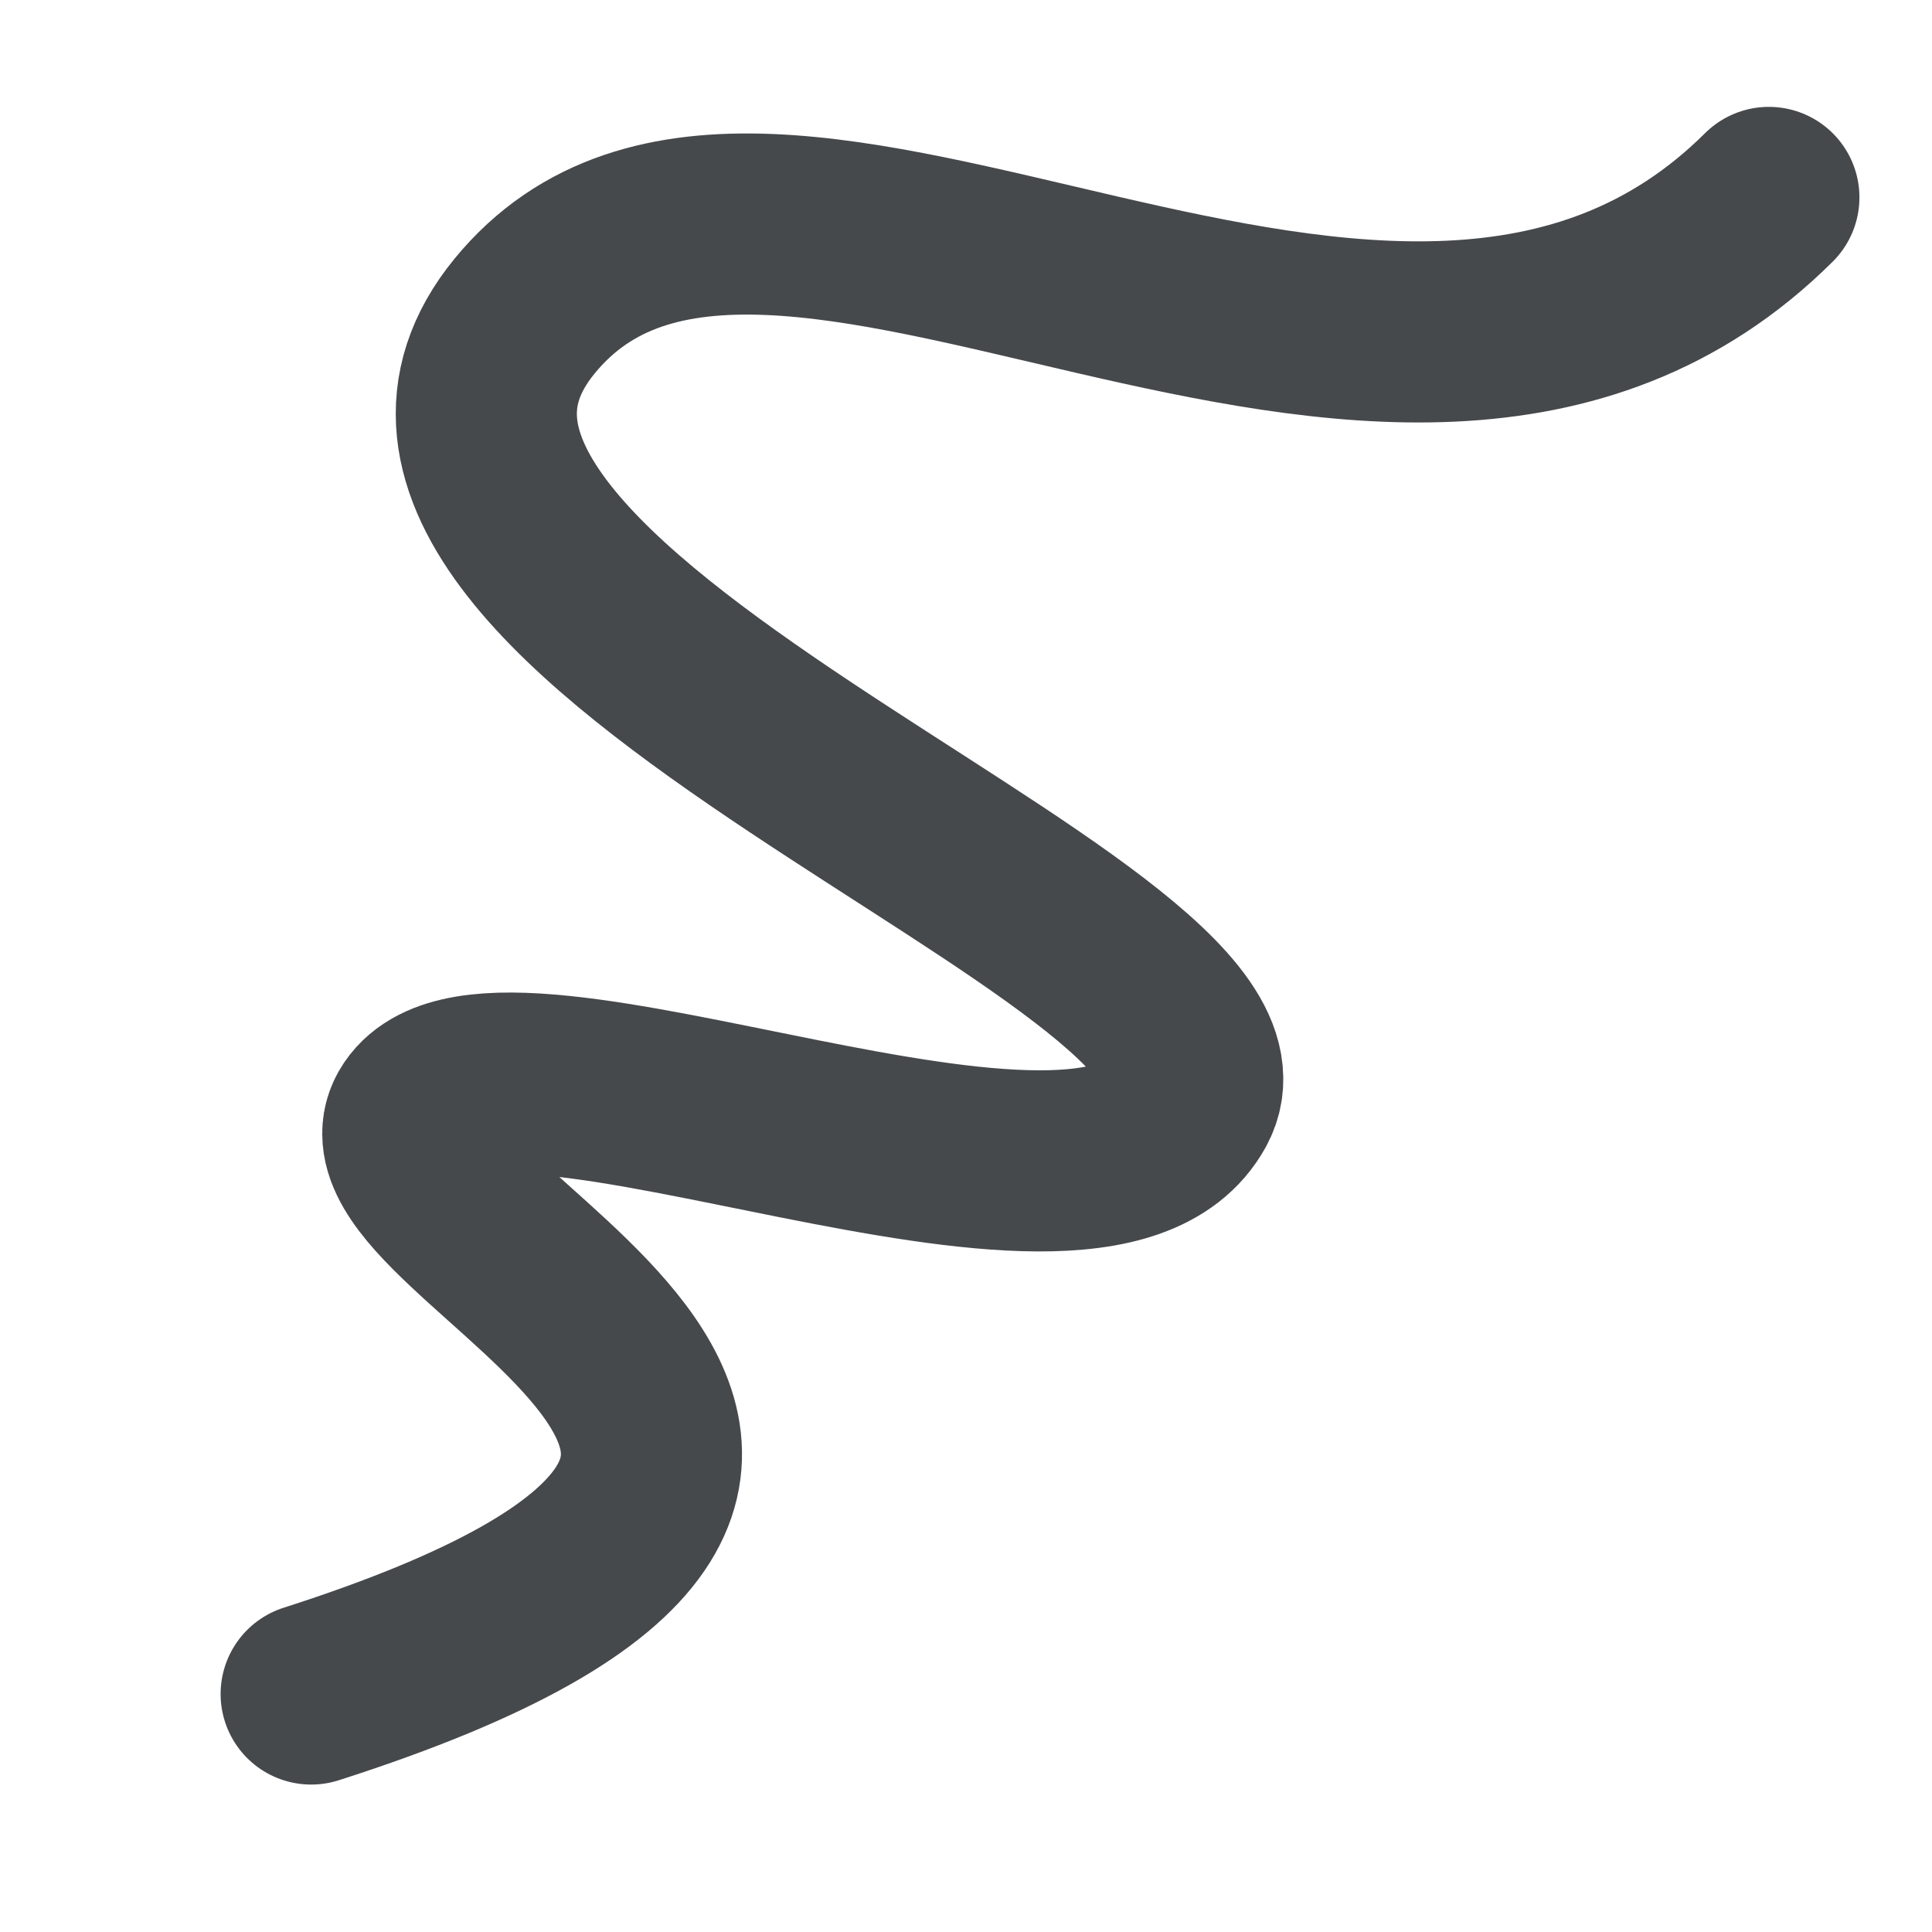
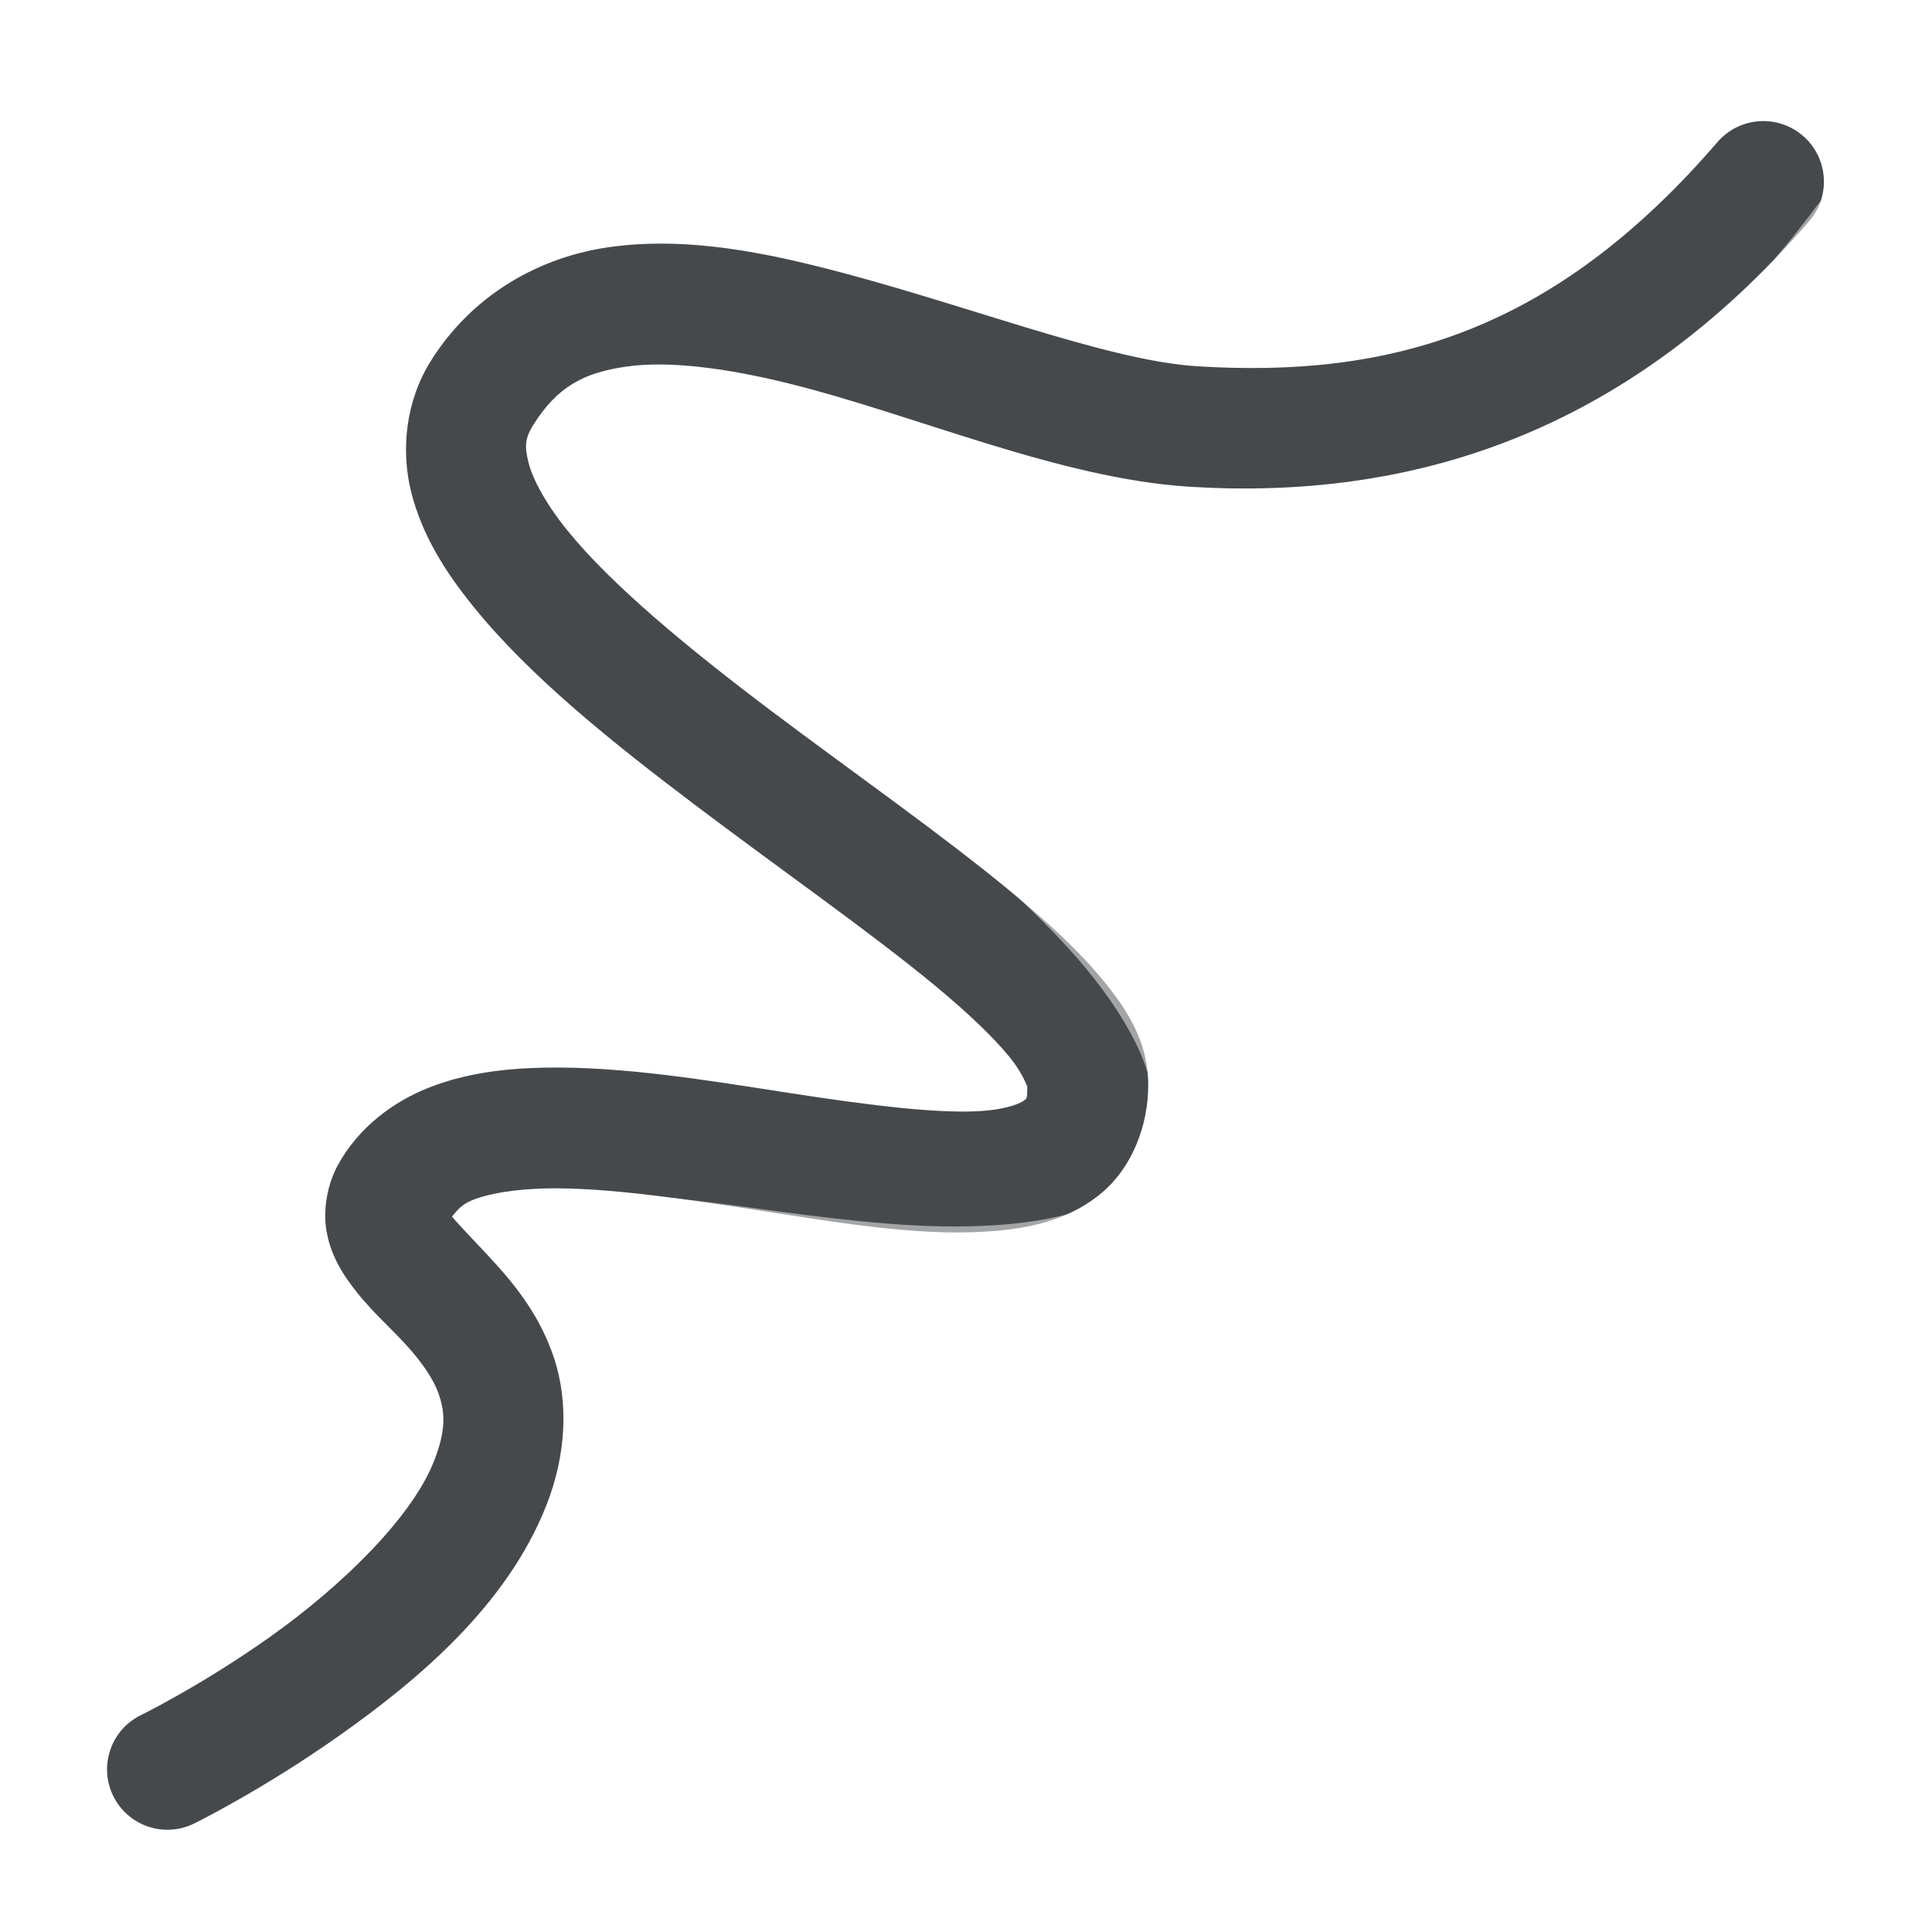
- <svg xmlns="http://www.w3.org/2000/svg" id="g" width="16" height="16" version="1.0">
+ <svg xmlns="http://www.w3.org/2000/svg" width="16" height="16" version="1.0">
  <defs>
    <style id="current-color-scheme" type="text/css">.ColorScheme-Text {color:#090d11;}.ColorScheme-Background{color:#ffffff;}</style>
  </defs>
-   <path id="a" d="m16.152 1.562 0.844 0.844-0.844 0.844c-1.204 1.197-2.724 1.686-4.094 1.75-1.327 0.062-2.533-0.207-3.531-0.438-0.398-0.092-0.567-0.111-0.906-0.188 0.072 0.051 0.083 0.076 0.156 0.125 0.796 0.53 1.699 1.074 2.5 1.688 0.37 0.283 0.842 0.611 1.219 1.156 0.249 0.361 0.394 0.759 0.469 1.25-0.108 1.637-0.162 2.056-1.875 3.031l-0.062 0.031c-0.556 0.197-1.079 0.221-1.5 0.219-0.37-0.002-0.661-0.077-1-0.125-0.021-3e-3 -0.042 0.003-0.062 0 0.085 0.727-0.011 1.489-0.469 2.156-0.808 1.177-2.091 1.74-3.781 2.281l-1.156 0.344-0.344-1.094 1.094-0.5 0.031 0.094c1.623-0.52 2.589-0.986 3.156-1.812 0.284-0.413 0.383-0.952 0.312-1.406s-0.284-0.806-0.5-1.094c-0.176-0.235-0.313-0.35-0.5-0.531 0.346 0.064 0.636 0.109 1.031 0.188 0.717 0.143 1.465 0.309 2.188 0.312 0.361 0.002 0.719-0.024 1.094-0.156s0.799-0.423 1.031-0.844c0.309-0.561 0.103-1.282-0.156-1.656s-0.581-0.633-0.938-0.906c-0.712-0.546-1.603-1.07-2.438-1.625s-1.601-1.163-1.938-1.594c-0.168-0.215-0.214-0.356-0.219-0.406s-0.024-0.044 0.094-0.188c0.275-0.335 0.567-0.433 1.219-0.406 0.652 0.027 1.546 0.272 2.531 0.5s2.059 0.459 3.188 0.406c1.073-0.05 2.219-0.424 3.156-1.281l0.156-0.125v-0.031l0.812-0.812z" style="fill-opacity:.5;fill:currentColor" class="ColorScheme-Background" />
-   <path id="f" d="m2.577 14.029c6.14-1.966 0.234-3.827 0.894-4.809 0.661-0.982 5.569 1.342 6.354-0.081 0.785-1.423-7.497-4.062-5.48-6.522s7.204 2.1 10.304-0.982" style="fill:none;stroke-linecap:round;stroke-linejoin:round;stroke-opacity:.75;stroke-width:1.5;stroke:currentColor" class="ColorScheme-Text" />
+   <path d="m14.566 1.004a0.5 0.5 0 0 0-0.342 0.172c-1.36 1.577-2.715 1.957-4.312 1.857-0.766-0.048-1.974-0.537-3.137-0.826-0.581-0.145-1.164-0.241-1.732-0.16-0.568 0.081-1.127 0.385-1.477 0.945-0.207 0.332-0.248 0.738-0.16 1.086s0.277 0.653 0.514 0.945c0.473 0.585 1.157 1.131 1.861 1.662s1.432 1.039 1.963 1.478c0.266 0.22 0.48 0.424 0.611 0.584 0.131 0.16 0.153 0.269 0.152 0.242 0.002 0.126-0.008 0.108-0.027 0.125-0.02 0.017-0.115 0.063-0.295 0.082-0.36 0.038-0.986-0.042-1.652-0.145-0.666-0.103-1.379-0.223-2.035-0.209-0.328 0.007-0.644 0.047-0.943 0.164s-0.586 0.331-0.756 0.641c-0.09 0.164-0.126 0.376-0.094 0.553 0.032 0.177 0.11 0.312 0.188 0.42 0.155 0.216 0.327 0.361 0.465 0.512 0.138 0.151 0.237 0.293 0.281 0.43s0.057 0.28-0.045 0.539c-0.189 0.48-0.787 1.05-1.355 1.453-0.568 0.403-1.072 0.65-1.072 0.65a0.5 0.5 0 0 0-0.23 0.668 0.5 0.5 0 0 0 0.67 0.23s0.572-0.281 1.211-0.734c0.639-0.453 1.378-1.067 1.707-1.902 0.172-0.438 0.178-0.865 0.066-1.211-0.112-0.346-0.316-0.601-0.494-0.797-0.162-0.177-0.288-0.303-0.354-0.383 0.043-0.051 0.077-0.1 0.176-0.139 0.136-0.053 0.346-0.088 0.602-0.094 0.511-0.011 1.191 0.094 1.861 0.197 0.671 0.104 1.327 0.211 1.91 0.15 0.292-0.03 0.586-0.103 0.834-0.312 0.248-0.209 0.387-0.559 0.383-0.902-0.004-0.356-0.178-0.619-0.379-0.863-0.201-0.244-0.457-0.477-0.748-0.719-0.583-0.483-1.313-0.992-1.998-1.508-0.685-0.516-1.323-1.044-1.685-1.492-0.181-0.224-0.287-0.424-0.322-0.562-0.035-0.139-0.028-0.203 0.039-0.311 0.2-0.32 0.421-0.434 0.771-0.484 0.351-0.05 0.826 0.011 1.35 0.141 1.046 0.26 2.236 0.786 3.314 0.854 1.813 0.113 3.598-0.421 5.133-2.201a0.5 0.5 0 0 0-0.053-0.705 0.5 0.5 0 0 0-0.363-0.121z" class="ColorScheme-Text" style="fill-opacity:.75;fill:currentColor;" />
+   <path d="m15.371 1.514a0.5 0.5 0 0 0-0.328 0.195c-1.371 1.838-2.714 2.287-4.334 2.4-0.959 0.067-2.213-0.278-3.293-0.594-0.54-0.158-1.036-0.305-1.473-0.379-0.218-0.037-0.422-0.058-0.633-0.035-0.21 0.022-0.456 0.1-0.633 0.307-0.126 0.147-0.181 0.38-0.154 0.551 0.026 0.171 0.096 0.291 0.17 0.398 0.148 0.214 0.341 0.388 0.576 0.586 0.47 0.395 1.112 0.846 1.764 1.338 0.652 0.492 1.31 1.025 1.785 1.539s0.73 0.997 0.73 1.324c0 0.532-0.154 0.682-0.488 0.834-0.335 0.152-0.899 0.202-1.494 0.17-0.595-0.032-1.216-0.133-1.719-0.195-0.251-0.031-0.467-0.055-0.676-0.047-0.104 0.004-0.208 0.012-0.34 0.062-0.132 0.051-0.332 0.2-0.387 0.424-0.065 0.268 0.009 0.502 0.074 0.666 0.065 0.164 0.133 0.291 0.18 0.426 0.093 0.27 0.155 0.561-0.086 1.174-0.177 0.45-0.879 1.111-1.551 1.584-0.672 0.472-1.283 0.789-1.283 0.789a0.5 0.5 0 0 0-0.215 0.674 0.5 0.5 0 0 0 0.674 0.215s0.665-0.343 1.398-0.859c0.733-0.516 1.566-1.17 1.906-2.035 0.315-0.802 0.247-1.444 0.1-1.869-0.035-0.102-0.058-0.148-0.092-0.225 0.068 0.006 0.096 0.004 0.176 0.014 0.47 0.058 1.118 0.165 1.785 0.201 0.667 0.036 1.359 0.017 1.963-0.258 0.604-0.275 1.074-0.909 1.074-1.744 0-0.756-0.444-1.407-0.996-2.004-0.552-0.597-1.249-1.153-1.918-1.658s-1.312-0.96-1.723-1.305c-0.014-0.012-0.014-0.016-0.027-0.027 0.33 0.064 0.752 0.179 1.25 0.324 1.081 0.316 2.406 0.718 3.644 0.631 1.788-0.125 3.542-0.758 5.064-2.799a0.5 0.5 0 0 0-0.102-0.699 0.5 0.5 0 0 0-0.371-0.094z" class="ColorScheme-Background" style="fill-opacity:.5;fill:currentColor;" />
</svg>
